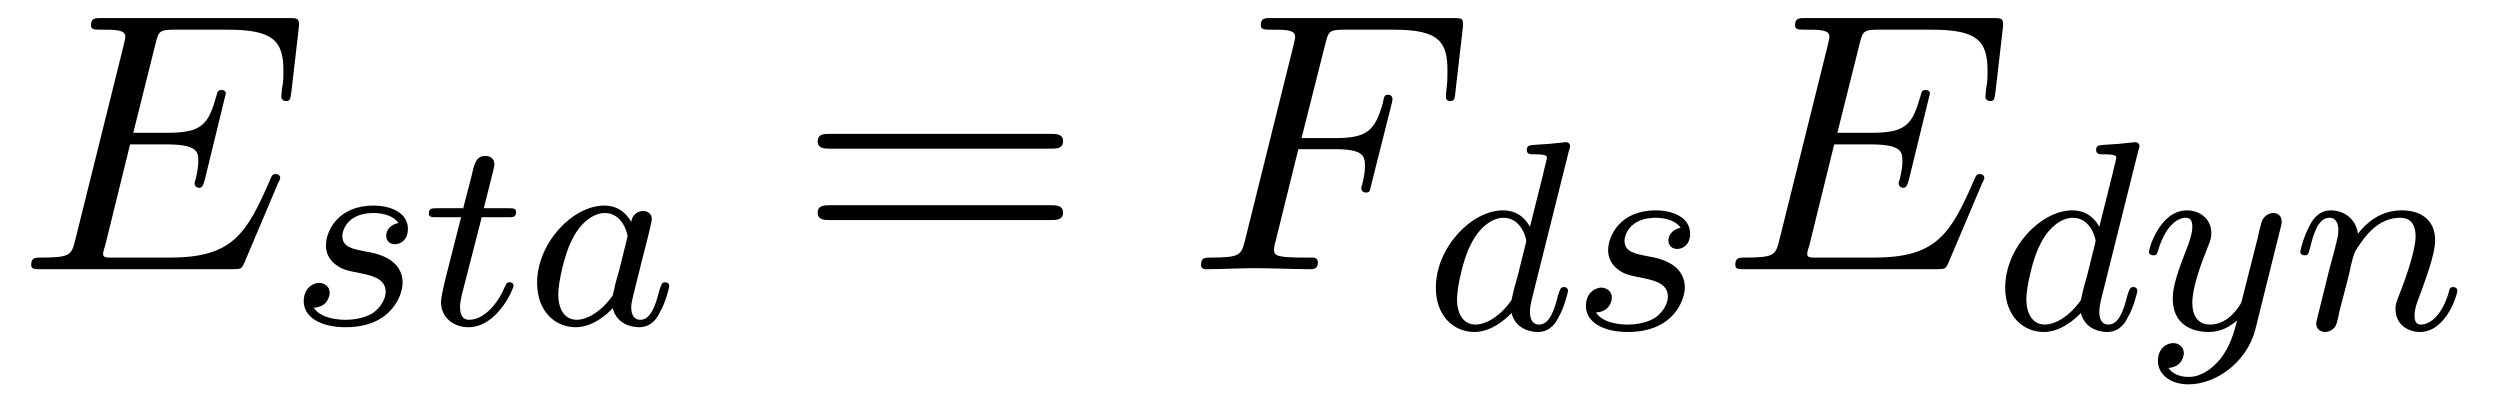
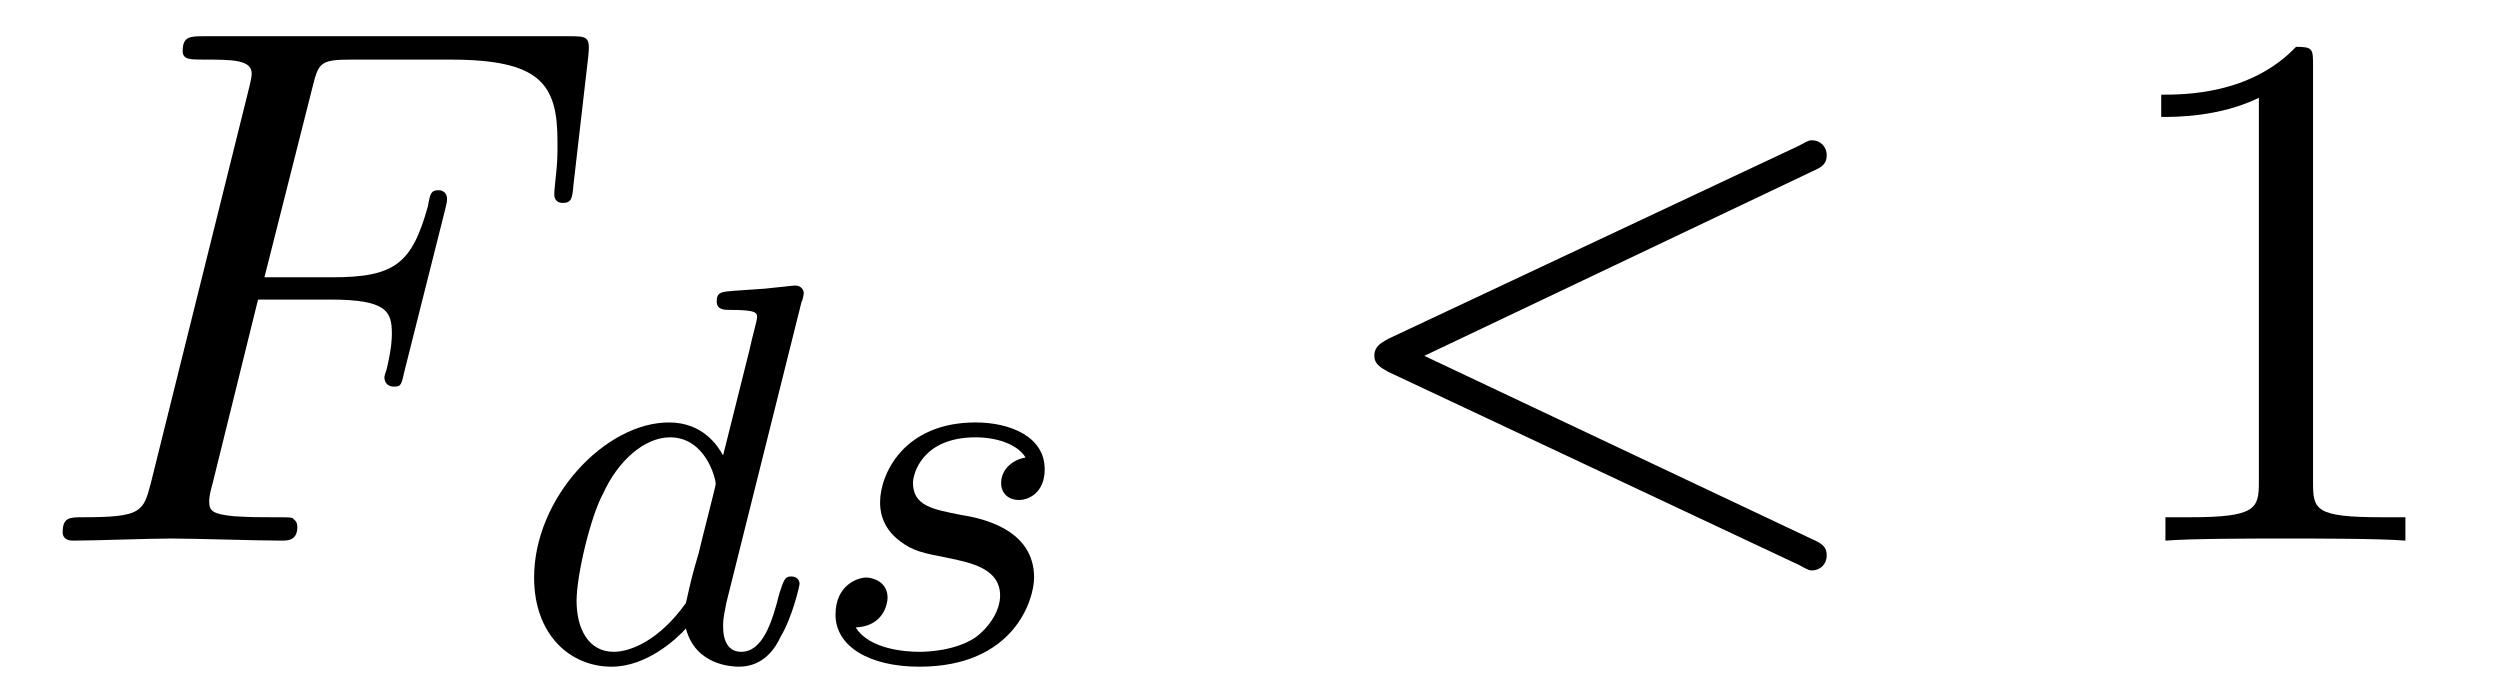
- <svg xmlns="http://www.w3.org/2000/svg" xmlns:xlink="http://www.w3.org/1999/xlink" viewBox="0 0 73.873 11.782" version="1.2">
+ <svg xmlns="http://www.w3.org/2000/svg" xmlns:xlink="http://www.w3.org/1999/xlink" viewBox="0 0 36.786 10.232" version="1.2">
  <defs>
    <g>
      <symbol overflow="visible" id="glyph0-0">
        <path style="stroke:none;" d="" />
      </symbol>
      <symbol overflow="visible" id="glyph0-1">
-         <path style="stroke:none;" d="M 7.719 -2.547 C 7.75 -2.594 7.781 -2.672 7.781 -2.688 C 7.781 -2.703 7.781 -2.812 7.641 -2.812 C 7.547 -2.812 7.531 -2.75 7.5 -2.688 C 6.797 -1.062 6.391 -0.344 4.531 -0.344 L 2.938 -0.344 C 2.781 -0.344 2.766 -0.344 2.688 -0.344 C 2.578 -0.359 2.547 -0.375 2.547 -0.453 C 2.547 -0.484 2.547 -0.516 2.609 -0.703 L 3.344 -3.688 L 4.422 -3.688 C 5.359 -3.688 5.359 -3.453 5.359 -3.188 C 5.359 -3.109 5.359 -2.984 5.281 -2.656 C 5.25 -2.594 5.25 -2.562 5.25 -2.531 C 5.25 -2.469 5.297 -2.406 5.391 -2.406 C 5.469 -2.406 5.5 -2.469 5.547 -2.625 L 6.172 -5.188 C 6.172 -5.25 6.125 -5.297 6.047 -5.297 C 5.938 -5.297 5.922 -5.234 5.891 -5.109 C 5.656 -4.281 5.469 -4.031 4.453 -4.031 L 3.438 -4.031 L 4.094 -6.656 C 4.188 -7.031 4.203 -7.078 4.672 -7.078 L 6.219 -7.078 C 7.547 -7.078 7.875 -6.766 7.875 -5.875 C 7.875 -5.609 7.875 -5.578 7.828 -5.297 C 7.828 -5.219 7.812 -5.141 7.812 -5.094 C 7.812 -5.031 7.859 -4.969 7.953 -4.969 C 8.078 -4.969 8.078 -5.031 8.109 -5.234 L 8.328 -7.125 C 8.359 -7.422 8.297 -7.422 8.031 -7.422 L 2.516 -7.422 C 2.297 -7.422 2.188 -7.422 2.188 -7.203 C 2.188 -7.078 2.297 -7.078 2.5 -7.078 C 2.906 -7.078 3.203 -7.078 3.203 -6.875 C 3.203 -6.844 3.203 -6.812 3.156 -6.625 L 1.719 -0.844 C 1.609 -0.422 1.578 -0.344 0.719 -0.344 C 0.531 -0.344 0.422 -0.344 0.422 -0.125 C 0.422 0 0.516 0 0.719 0 L 6.375 0 C 6.625 0 6.641 -0.016 6.719 -0.188 Z M 7.719 -2.547 " />
+         <path style="stroke:none;" d="M 3.297 -3.547 L 4.359 -3.547 C 5.188 -3.547 5.266 -3.375 5.266 -3.047 C 5.266 -2.984 5.266 -2.844 5.188 -2.516 C 5.172 -2.469 5.156 -2.422 5.156 -2.406 C 5.156 -2.312 5.219 -2.266 5.297 -2.266 C 5.406 -2.266 5.406 -2.297 5.453 -2.5 L 6.047 -4.859 C 6.078 -4.984 6.078 -5 6.078 -5.031 C 6.078 -5.062 6.062 -5.156 5.953 -5.156 C 5.844 -5.156 5.828 -5.109 5.797 -4.922 C 5.562 -4.078 5.312 -3.875 4.391 -3.875 L 3.391 -3.875 L 4.094 -6.656 C 4.188 -7.031 4.203 -7.078 4.672 -7.078 L 6.125 -7.078 C 7.453 -7.078 7.703 -6.719 7.703 -5.875 C 7.703 -5.625 7.703 -5.578 7.672 -5.297 C 7.656 -5.141 7.656 -5.125 7.656 -5.094 C 7.656 -5.031 7.688 -4.969 7.781 -4.969 C 7.906 -4.969 7.922 -5.031 7.938 -5.234 L 8.156 -7.125 C 8.188 -7.422 8.141 -7.422 7.859 -7.422 L 2.516 -7.422 C 2.297 -7.422 2.188 -7.422 2.188 -7.203 C 2.188 -7.078 2.297 -7.078 2.5 -7.078 C 2.906 -7.078 3.203 -7.078 3.203 -6.875 C 3.203 -6.844 3.203 -6.812 3.156 -6.625 L 1.719 -0.844 C 1.609 -0.422 1.578 -0.344 0.719 -0.344 C 0.531 -0.344 0.422 -0.344 0.422 -0.125 C 0.422 0 0.547 0 0.578 0 C 0.891 0 1.703 -0.031 2.016 -0.031 C 2.375 -0.031 3.281 0 3.641 0 C 3.734 0 3.875 0 3.875 -0.203 C 3.875 -0.297 3.812 -0.312 3.812 -0.328 C 3.781 -0.344 3.75 -0.344 3.5 -0.344 C 3.266 -0.344 3.203 -0.344 2.938 -0.359 C 2.625 -0.391 2.578 -0.438 2.578 -0.578 C 2.578 -0.594 2.578 -0.672 2.625 -0.828 Z M 3.297 -3.547 " />
      </symbol>
      <symbol overflow="visible" id="glyph0-2">
-         <path style="stroke:none;" d="M 3.297 -3.547 L 4.359 -3.547 C 5.188 -3.547 5.266 -3.375 5.266 -3.047 C 5.266 -2.984 5.266 -2.844 5.188 -2.516 C 5.172 -2.469 5.156 -2.422 5.156 -2.406 C 5.156 -2.312 5.219 -2.266 5.297 -2.266 C 5.406 -2.266 5.406 -2.297 5.453 -2.5 L 6.047 -4.859 C 6.078 -4.984 6.078 -5 6.078 -5.031 C 6.078 -5.062 6.062 -5.156 5.953 -5.156 C 5.844 -5.156 5.828 -5.109 5.797 -4.922 C 5.562 -4.078 5.312 -3.875 4.391 -3.875 L 3.391 -3.875 L 4.094 -6.656 C 4.188 -7.031 4.203 -7.078 4.672 -7.078 L 6.125 -7.078 C 7.453 -7.078 7.703 -6.719 7.703 -5.875 C 7.703 -5.625 7.703 -5.578 7.672 -5.297 C 7.656 -5.141 7.656 -5.125 7.656 -5.094 C 7.656 -5.031 7.688 -4.969 7.781 -4.969 C 7.906 -4.969 7.922 -5.031 7.938 -5.234 L 8.156 -7.125 C 8.188 -7.422 8.141 -7.422 7.859 -7.422 L 2.516 -7.422 C 2.297 -7.422 2.188 -7.422 2.188 -7.203 C 2.188 -7.078 2.297 -7.078 2.5 -7.078 C 2.906 -7.078 3.203 -7.078 3.203 -6.875 C 3.203 -6.844 3.203 -6.812 3.156 -6.625 L 1.719 -0.844 C 1.609 -0.422 1.578 -0.344 0.719 -0.344 C 0.531 -0.344 0.422 -0.344 0.422 -0.125 C 0.422 0 0.547 0 0.578 0 C 0.891 0 1.703 -0.031 2.016 -0.031 C 2.375 -0.031 3.281 0 3.641 0 C 3.734 0 3.875 0 3.875 -0.203 C 3.875 -0.297 3.812 -0.312 3.812 -0.328 C 3.781 -0.344 3.75 -0.344 3.5 -0.344 C 3.266 -0.344 3.203 -0.344 2.938 -0.359 C 2.625 -0.391 2.578 -0.438 2.578 -0.578 C 2.578 -0.594 2.578 -0.672 2.625 -0.828 Z M 3.297 -3.547 " />
+         <path style="stroke:none;" d="M 7.359 -5.438 C 7.5 -5.5 7.562 -5.547 7.562 -5.672 C 7.562 -5.797 7.469 -5.891 7.344 -5.891 C 7.312 -5.891 7.297 -5.891 7.156 -5.812 L 1.109 -2.969 C 1 -2.906 0.906 -2.859 0.906 -2.719 C 0.906 -2.594 1 -2.547 1.109 -2.484 L 7.156 0.359 C 7.297 0.438 7.312 0.438 7.344 0.438 C 7.469 0.438 7.562 0.344 7.562 0.219 C 7.562 0.094 7.5 0.047 7.359 -0.016 L 1.641 -2.719 Z M 7.359 -5.438 " />
      </symbol>
      <symbol overflow="visible" id="glyph1-0">
        <path style="stroke:none;" d="" />
      </symbol>
      <symbol overflow="visible" id="glyph1-1">
-         <path style="stroke:none;" d="M 3.219 -3 C 3.031 -2.969 2.859 -2.828 2.859 -2.625 C 2.859 -2.484 2.953 -2.375 3.125 -2.375 C 3.25 -2.375 3.5 -2.469 3.5 -2.828 C 3.5 -3.312 2.984 -3.516 2.484 -3.516 C 1.422 -3.516 1.078 -2.75 1.078 -2.344 C 1.078 -2.266 1.078 -1.984 1.375 -1.766 C 1.562 -1.625 1.703 -1.594 2.109 -1.516 C 2.391 -1.453 2.844 -1.375 2.844 -0.969 C 2.844 -0.75 2.688 -0.5 2.469 -0.344 C 2.172 -0.156 1.781 -0.141 1.656 -0.141 C 1.469 -0.141 0.922 -0.172 0.719 -0.5 C 1.125 -0.516 1.188 -0.844 1.188 -0.938 C 1.188 -1.172 0.969 -1.234 0.875 -1.234 C 0.75 -1.234 0.422 -1.125 0.422 -0.688 C 0.422 -0.219 0.922 0.078 1.656 0.078 C 3.047 0.078 3.344 -0.906 3.344 -1.234 C 3.344 -1.953 2.562 -2.109 2.266 -2.156 C 1.875 -2.234 1.562 -2.281 1.562 -2.625 C 1.562 -2.766 1.703 -3.297 2.484 -3.297 C 2.781 -3.297 3.094 -3.203 3.219 -3 Z M 3.219 -3 " />
+         <path style="stroke:none;" d="M 4.281 -5.297 C 4.297 -5.312 4.312 -5.406 4.312 -5.422 C 4.312 -5.453 4.281 -5.531 4.188 -5.531 C 4.156 -5.531 3.906 -5.5 3.734 -5.484 L 3.281 -5.453 C 3.109 -5.438 3.031 -5.438 3.031 -5.297 C 3.031 -5.172 3.141 -5.172 3.234 -5.172 C 3.625 -5.172 3.625 -5.125 3.625 -5.062 C 3.625 -5.016 3.547 -4.75 3.516 -4.594 L 3.125 -3.031 C 3.047 -3.172 2.828 -3.516 2.328 -3.516 C 1.391 -3.516 0.344 -2.406 0.344 -1.234 C 0.344 -0.391 0.875 0.078 1.484 0.078 C 2 0.078 2.438 -0.328 2.578 -0.484 C 2.719 0.062 3.266 0.078 3.359 0.078 C 3.734 0.078 3.906 -0.219 3.969 -0.359 C 4.141 -0.641 4.25 -1.109 4.25 -1.141 C 4.25 -1.188 4.219 -1.25 4.125 -1.25 C 4.031 -1.25 4.016 -1.188 3.953 -1 C 3.844 -0.562 3.703 -0.141 3.391 -0.141 C 3.203 -0.141 3.125 -0.297 3.125 -0.516 C 3.125 -0.672 3.156 -0.75 3.172 -0.859 Z M 2.578 -0.859 C 2.188 -0.312 1.766 -0.141 1.516 -0.141 C 1.141 -0.141 0.969 -0.484 0.969 -0.891 C 0.969 -1.266 1.172 -2.125 1.359 -2.469 C 1.578 -2.953 1.969 -3.297 2.344 -3.297 C 2.859 -3.297 3.016 -2.703 3.016 -2.609 C 3.016 -2.578 2.812 -1.797 2.766 -1.594 C 2.656 -1.219 2.656 -1.203 2.578 -0.859 Z M 2.578 -0.859 " />
      </symbol>
      <symbol overflow="visible" id="glyph1-2">
-         <path style="stroke:none;" d="M 1.766 -3.172 L 2.547 -3.172 C 2.688 -3.172 2.781 -3.172 2.781 -3.328 C 2.781 -3.438 2.688 -3.438 2.547 -3.438 L 1.828 -3.438 L 2.109 -4.562 C 2.141 -4.688 2.141 -4.719 2.141 -4.734 C 2.141 -4.906 2.016 -4.984 1.875 -4.984 C 1.609 -4.984 1.547 -4.766 1.469 -4.406 L 1.219 -3.438 L 0.453 -3.438 C 0.297 -3.438 0.203 -3.438 0.203 -3.281 C 0.203 -3.172 0.297 -3.172 0.438 -3.172 L 1.156 -3.172 L 0.672 -1.266 C 0.625 -1.062 0.562 -0.781 0.562 -0.672 C 0.562 -0.188 0.953 0.078 1.375 0.078 C 2.219 0.078 2.703 -1.047 2.703 -1.141 C 2.703 -1.234 2.641 -1.25 2.594 -1.25 C 2.5 -1.25 2.5 -1.219 2.438 -1.094 C 2.281 -0.703 1.875 -0.141 1.391 -0.141 C 1.234 -0.141 1.125 -0.25 1.125 -0.516 C 1.125 -0.672 1.156 -0.75 1.172 -0.859 Z M 1.766 -3.172 " />
-       </symbol>
-       <symbol overflow="visible" id="glyph1-3">
-         <path style="stroke:none;" d="M 3.125 -3.031 C 3.047 -3.172 2.828 -3.516 2.328 -3.516 C 1.391 -3.516 0.344 -2.406 0.344 -1.234 C 0.344 -0.391 0.875 0.078 1.484 0.078 C 2 0.078 2.438 -0.328 2.578 -0.484 C 2.719 0.062 3.266 0.078 3.359 0.078 C 3.734 0.078 3.906 -0.219 3.969 -0.359 C 4.141 -0.641 4.25 -1.109 4.25 -1.141 C 4.25 -1.188 4.219 -1.25 4.125 -1.25 C 4.031 -1.25 4.016 -1.188 3.953 -1 C 3.844 -0.562 3.703 -0.141 3.391 -0.141 C 3.203 -0.141 3.125 -0.297 3.125 -0.516 C 3.125 -0.656 3.203 -0.922 3.25 -1.125 C 3.297 -1.328 3.422 -1.797 3.453 -1.938 L 3.609 -2.547 C 3.656 -2.734 3.734 -3.078 3.734 -3.109 C 3.734 -3.297 3.578 -3.359 3.484 -3.359 C 3.359 -3.359 3.156 -3.281 3.125 -3.031 Z M 2.578 -0.859 C 2.188 -0.312 1.766 -0.141 1.516 -0.141 C 1.141 -0.141 0.969 -0.484 0.969 -0.891 C 0.969 -1.266 1.172 -2.125 1.359 -2.469 C 1.578 -2.953 1.969 -3.297 2.344 -3.297 C 2.859 -3.297 3.016 -2.703 3.016 -2.609 C 3.016 -2.578 2.812 -1.797 2.766 -1.594 C 2.656 -1.219 2.656 -1.203 2.578 -0.859 Z M 2.578 -0.859 " />
-       </symbol>
-       <symbol overflow="visible" id="glyph1-4">
-         <path style="stroke:none;" d="M 4.281 -5.297 C 4.297 -5.312 4.312 -5.406 4.312 -5.422 C 4.312 -5.453 4.281 -5.531 4.188 -5.531 C 4.156 -5.531 3.906 -5.5 3.734 -5.484 L 3.281 -5.453 C 3.109 -5.438 3.031 -5.438 3.031 -5.297 C 3.031 -5.172 3.141 -5.172 3.234 -5.172 C 3.625 -5.172 3.625 -5.125 3.625 -5.062 C 3.625 -5.016 3.547 -4.75 3.516 -4.594 L 3.125 -3.031 C 3.047 -3.172 2.828 -3.516 2.328 -3.516 C 1.391 -3.516 0.344 -2.406 0.344 -1.234 C 0.344 -0.391 0.875 0.078 1.484 0.078 C 2 0.078 2.438 -0.328 2.578 -0.484 C 2.719 0.062 3.266 0.078 3.359 0.078 C 3.734 0.078 3.906 -0.219 3.969 -0.359 C 4.141 -0.641 4.25 -1.109 4.25 -1.141 C 4.25 -1.188 4.219 -1.25 4.125 -1.25 C 4.031 -1.25 4.016 -1.188 3.953 -1 C 3.844 -0.562 3.703 -0.141 3.391 -0.141 C 3.203 -0.141 3.125 -0.297 3.125 -0.516 C 3.125 -0.672 3.156 -0.75 3.172 -0.859 Z M 2.578 -0.859 C 2.188 -0.312 1.766 -0.141 1.516 -0.141 C 1.141 -0.141 0.969 -0.484 0.969 -0.891 C 0.969 -1.266 1.172 -2.125 1.359 -2.469 C 1.578 -2.953 1.969 -3.297 2.344 -3.297 C 2.859 -3.297 3.016 -2.703 3.016 -2.609 C 3.016 -2.578 2.812 -1.797 2.766 -1.594 C 2.656 -1.219 2.656 -1.203 2.578 -0.859 Z M 2.578 -0.859 " />
-       </symbol>
-       <symbol overflow="visible" id="glyph1-5">
-         <path style="stroke:none;" d="M 4.125 -3 C 4.156 -3.109 4.156 -3.125 4.156 -3.188 C 4.156 -3.391 4 -3.438 3.906 -3.438 C 3.859 -3.438 3.688 -3.422 3.578 -3.219 C 3.562 -3.172 3.484 -2.891 3.453 -2.719 L 2.969 -0.812 C 2.969 -0.781 2.625 -0.141 2.047 -0.141 C 1.656 -0.141 1.516 -0.438 1.516 -0.781 C 1.516 -1.25 1.781 -1.953 1.969 -2.422 C 2.047 -2.625 2.078 -2.688 2.078 -2.844 C 2.078 -3.281 1.719 -3.516 1.359 -3.516 C 0.562 -3.516 0.234 -2.391 0.234 -2.297 C 0.234 -2.219 0.297 -2.188 0.359 -2.188 C 0.469 -2.188 0.469 -2.234 0.5 -2.312 C 0.703 -3.016 1.047 -3.297 1.328 -3.297 C 1.453 -3.297 1.516 -3.219 1.516 -3.031 C 1.516 -2.859 1.453 -2.672 1.406 -2.531 C 1.078 -1.688 0.938 -1.281 0.938 -0.906 C 0.938 -0.125 1.531 0.078 2 0.078 C 2.375 0.078 2.641 -0.094 2.844 -0.266 C 2.719 0.172 2.641 0.484 2.344 0.875 C 2.078 1.188 1.766 1.406 1.406 1.406 C 1.266 1.406 0.969 1.375 0.812 1.141 C 1.234 1.109 1.266 0.75 1.266 0.703 C 1.266 0.516 1.109 0.406 0.953 0.406 C 0.766 0.406 0.5 0.547 0.5 0.938 C 0.5 1.312 0.844 1.625 1.406 1.625 C 2.219 1.625 3.125 0.969 3.375 0.016 Z M 4.125 -3 " />
-       </symbol>
-       <symbol overflow="visible" id="glyph1-6">
-         <path style="stroke:none;" d="M 1.594 -1.312 C 1.625 -1.422 1.703 -1.734 1.719 -1.844 C 1.828 -2.281 1.828 -2.281 2.016 -2.547 C 2.281 -2.938 2.656 -3.297 3.188 -3.297 C 3.469 -3.297 3.641 -3.125 3.641 -2.75 C 3.641 -2.312 3.312 -1.406 3.156 -1.016 C 3.047 -0.75 3.047 -0.703 3.047 -0.594 C 3.047 -0.141 3.422 0.078 3.766 0.078 C 4.547 0.078 4.875 -1.031 4.875 -1.141 C 4.875 -1.219 4.812 -1.25 4.75 -1.25 C 4.656 -1.25 4.641 -1.188 4.625 -1.109 C 4.438 -0.453 4.094 -0.141 3.797 -0.141 C 3.672 -0.141 3.609 -0.219 3.609 -0.406 C 3.609 -0.594 3.672 -0.766 3.75 -0.969 C 3.859 -1.266 4.219 -2.188 4.219 -2.625 C 4.219 -3.234 3.797 -3.516 3.234 -3.516 C 2.578 -3.516 2.172 -3.125 1.938 -2.828 C 1.875 -3.266 1.531 -3.516 1.125 -3.516 C 0.844 -3.516 0.641 -3.328 0.516 -3.078 C 0.312 -2.703 0.234 -2.312 0.234 -2.297 C 0.234 -2.219 0.297 -2.188 0.359 -2.188 C 0.469 -2.188 0.469 -2.219 0.531 -2.438 C 0.625 -2.828 0.766 -3.297 1.094 -3.297 C 1.312 -3.297 1.359 -3.094 1.359 -2.922 C 1.359 -2.766 1.312 -2.625 1.25 -2.359 C 1.234 -2.297 1.109 -1.828 1.078 -1.719 L 0.781 -0.516 C 0.75 -0.391 0.703 -0.203 0.703 -0.172 C 0.703 0.016 0.859 0.078 0.969 0.078 C 1.109 0.078 1.234 -0.016 1.281 -0.109 C 1.312 -0.156 1.375 -0.438 1.406 -0.594 Z M 1.594 -1.312 " />
+         <path style="stroke:none;" d="M 3.219 -3 C 3.031 -2.969 2.859 -2.828 2.859 -2.625 C 2.859 -2.484 2.953 -2.375 3.125 -2.375 C 3.25 -2.375 3.5 -2.469 3.5 -2.828 C 3.5 -3.312 2.984 -3.516 2.484 -3.516 C 1.422 -3.516 1.078 -2.75 1.078 -2.344 C 1.078 -2.266 1.078 -1.984 1.375 -1.766 C 1.562 -1.625 1.703 -1.594 2.109 -1.516 C 2.391 -1.453 2.844 -1.375 2.844 -0.969 C 2.844 -0.75 2.688 -0.5 2.469 -0.344 C 2.172 -0.156 1.781 -0.141 1.656 -0.141 C 1.469 -0.141 0.922 -0.172 0.719 -0.5 C 1.125 -0.516 1.188 -0.844 1.188 -0.938 C 1.188 -1.172 0.969 -1.234 0.875 -1.234 C 0.75 -1.234 0.422 -1.125 0.422 -0.688 C 0.422 -0.219 0.922 0.078 1.656 0.078 C 3.047 0.078 3.344 -0.906 3.344 -1.234 C 3.344 -1.953 2.562 -2.109 2.266 -2.156 C 1.875 -2.234 1.562 -2.281 1.562 -2.625 C 1.562 -2.766 1.703 -3.297 2.484 -3.297 C 2.781 -3.297 3.094 -3.203 3.219 -3 Z M 3.219 -3 " />
      </symbol>
      <symbol overflow="visible" id="glyph2-0">
        <path style="stroke:none;" d="" />
      </symbol>
      <symbol overflow="visible" id="glyph2-1">
-         <path style="stroke:none;" d="M 7.5 -3.562 C 7.656 -3.562 7.859 -3.562 7.859 -3.781 C 7.859 -4 7.656 -4 7.5 -4 L 0.969 -4 C 0.812 -4 0.609 -4 0.609 -3.781 C 0.609 -3.562 0.812 -3.562 0.984 -3.562 Z M 7.5 -1.453 C 7.656 -1.453 7.859 -1.453 7.859 -1.672 C 7.859 -1.891 7.656 -1.891 7.5 -1.891 L 0.984 -1.891 C 0.812 -1.891 0.609 -1.891 0.609 -1.672 C 0.609 -1.453 0.812 -1.453 0.969 -1.453 Z M 7.5 -1.453 " />
+         <path style="stroke:none;" d="M 3.203 -6.984 C 3.203 -7.234 3.203 -7.266 2.953 -7.266 C 2.281 -6.562 1.312 -6.562 0.969 -6.562 L 0.969 -6.234 C 1.188 -6.234 1.828 -6.234 2.406 -6.516 L 2.406 -0.859 C 2.406 -0.469 2.359 -0.344 1.391 -0.344 L 1.031 -0.344 L 1.031 0 C 1.422 -0.031 2.359 -0.031 2.797 -0.031 C 3.234 -0.031 4.188 -0.031 4.562 0 L 4.562 -0.344 L 4.219 -0.344 C 3.234 -0.344 3.203 -0.453 3.203 -0.859 Z M 3.203 -6.984 " />
      </symbol>
    </g>
-     <clipPath id="clip1">
-       <path d="M 59 4 L 68 4 L 68 11.781 L 59 11.781 Z M 59 4 " />
-     </clipPath>
  </defs>
  <g id="surface1">
    <g style="fill:rgb(0%,0%,0%);fill-opacity:1;">
      <use xlink:href="#glyph0-1" x="0.5" y="7.955" />
    </g>
    <g style="fill:rgb(0%,0%,0%);fill-opacity:1;">
-       <use xlink:href="#glyph1-1" x="8.553" y="9.591" />
-       <use xlink:href="#glyph1-2" x="12.469" y="9.591" />
-       <use xlink:href="#glyph1-3" x="15.527" y="9.591" />
+       <use xlink:href="#glyph1-1" x="7.515" y="9.732" />
+       <use xlink:href="#glyph1-2" x="11.872" y="9.732" />
    </g>
    <g style="fill:rgb(0%,0%,0%);fill-opacity:1;">
-       <use xlink:href="#glyph2-1" x="23.553" y="7.955" />
+       <use xlink:href="#glyph0-2" x="19.317" y="7.955" />
    </g>
    <g style="fill:rgb(0%,0%,0%);fill-opacity:1;">
-       <use xlink:href="#glyph0-2" x="35.068" y="7.955" />
-     </g>
-     <g style="fill:rgb(0%,0%,0%);fill-opacity:1;">
-       <use xlink:href="#glyph1-4" x="42.084" y="9.732" />
-       <use xlink:href="#glyph1-1" x="46.441" y="9.732" />
-     </g>
-     <g style="fill:rgb(0%,0%,0%);fill-opacity:1;">
-       <use xlink:href="#glyph0-1" x="50.855" y="7.955" />
-     </g>
-     <g clip-path="url(#clip1)" clip-rule="nonzero">
-       <g style="fill:rgb(0%,0%,0%);fill-opacity:1;">
-         <use xlink:href="#glyph1-4" x="58.908" y="9.732" />
-         <use xlink:href="#glyph1-5" x="63.265" y="9.732" />
-       </g>
-     </g>
-     <g style="fill:rgb(0%,0%,0%);fill-opacity:1;">
-       <use xlink:href="#glyph1-6" x="67.738" y="9.732" />
+       <use xlink:href="#glyph2-1" x="30.832" y="7.955" />
    </g>
  </g>
</svg>
